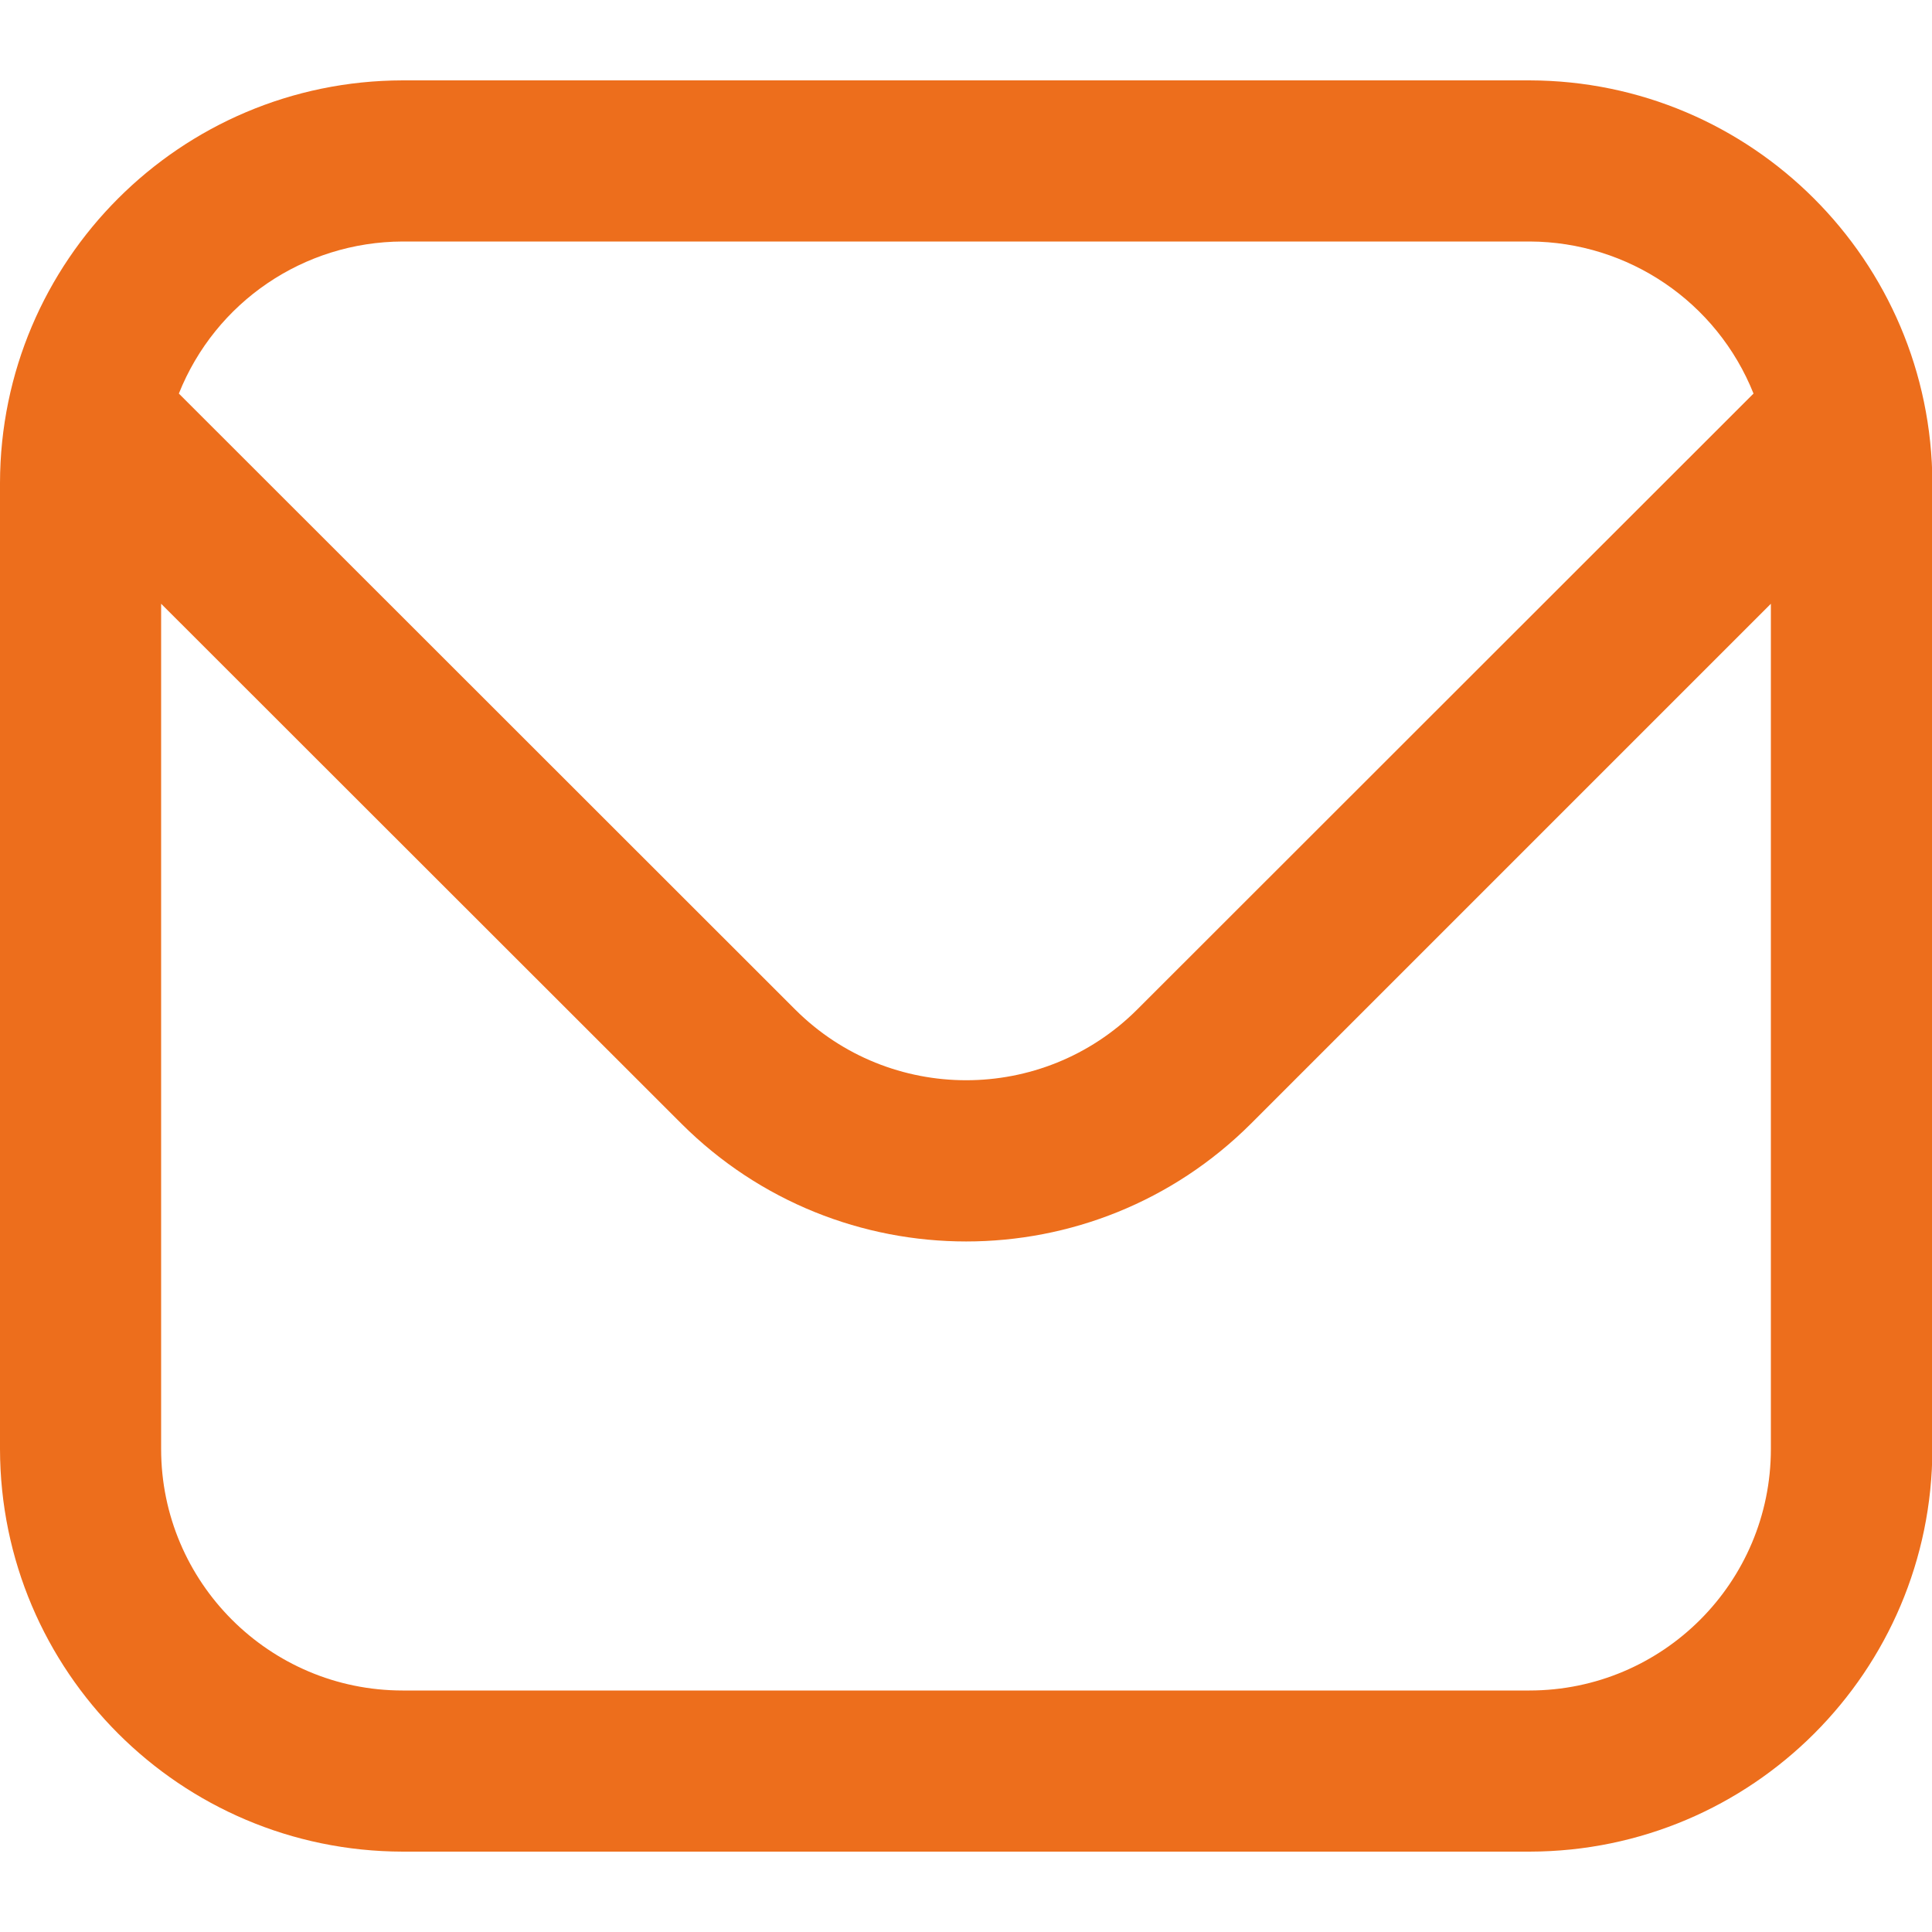
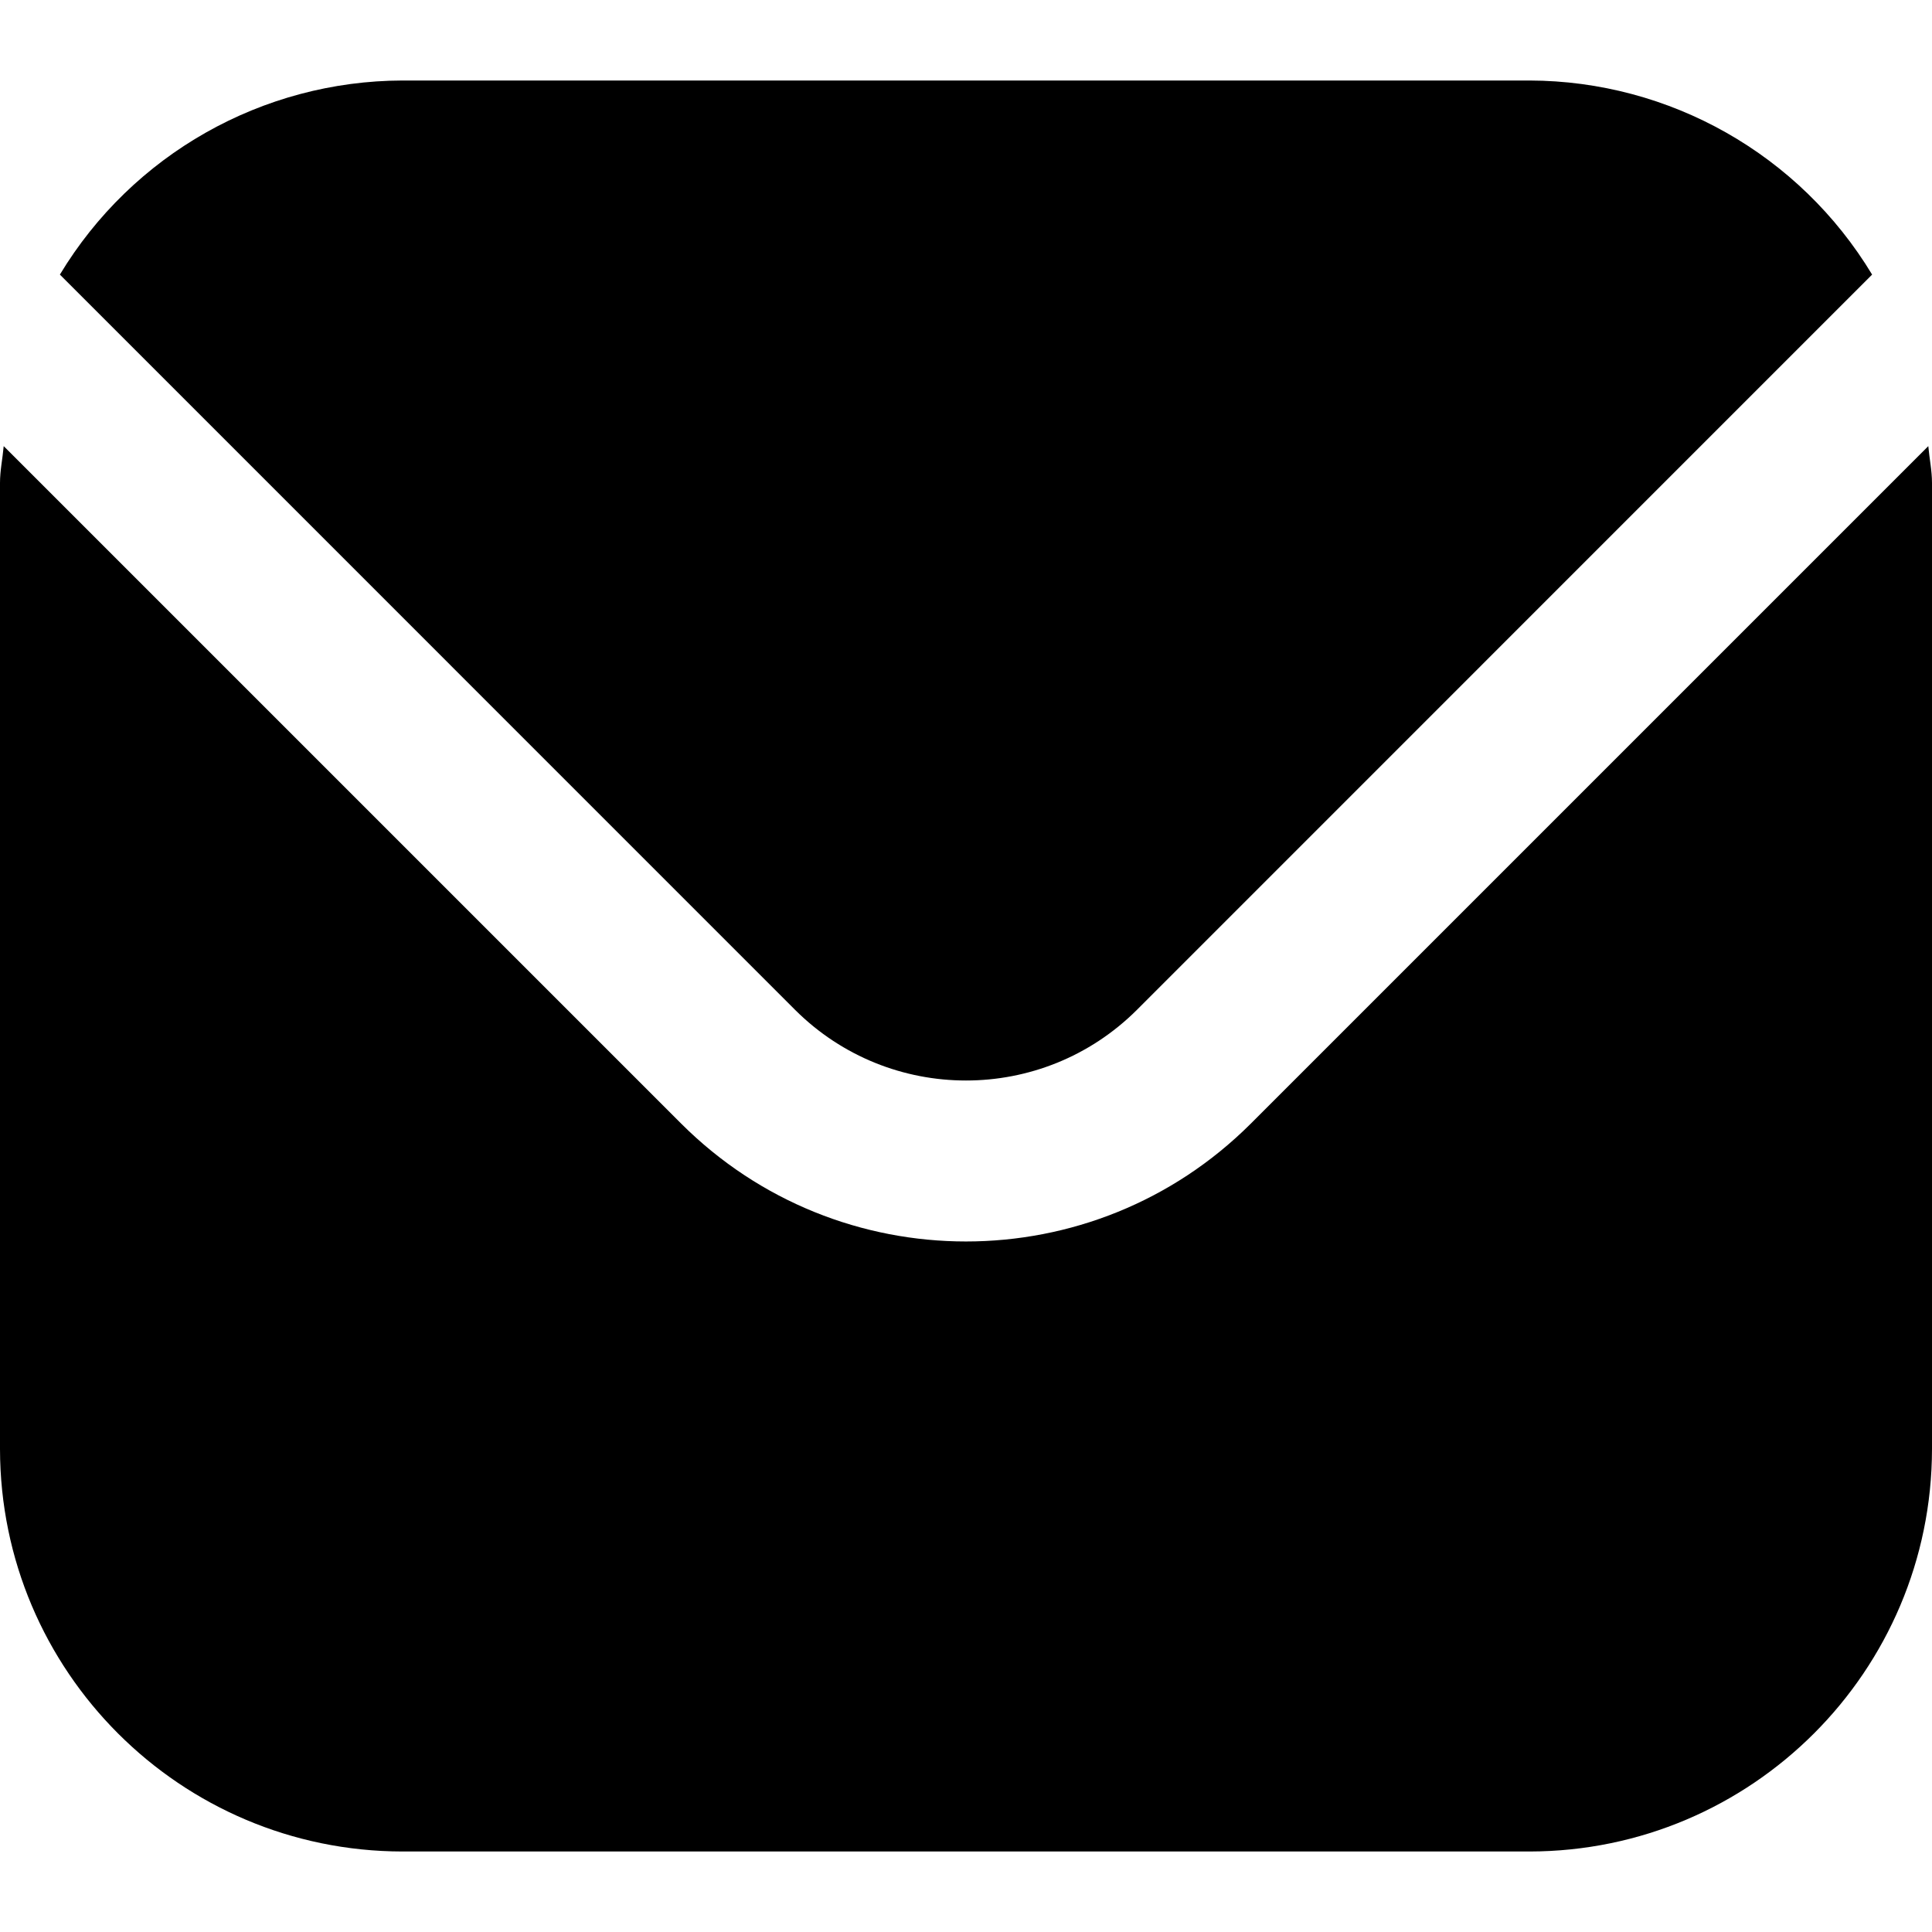
- <svg xmlns="http://www.w3.org/2000/svg" version="1.1" id="Outline" x="0px" y="0px" viewBox="0 0 512 512" style="enable-background:new 0 0 512 512;" xml:space="preserve">
-   <style type="text/css">
- 	.st0{fill:#ed6e1c;}
- </style>
-   <path class="st0" d="M405.3,21.3H106.7C47.8,21.4,0.1,69.1,0,128v256c0.1,58.9,47.8,106.6,106.7,106.7h298.7  c58.9-0.1,106.6-47.8,106.7-106.7V128C511.9,69.1,464.2,21.4,405.3,21.3z M106.7,64h298.7c26.1,0.1,49.6,16,59.3,40.3L301.3,267.6  c-25,24.9-65.5,24.9-90.5,0L47.4,104.3C57.1,80,80.5,64.1,106.7,64z M405.3,448H106.7c-35.3,0-64-28.7-64-64V160l137.9,137.8  c41.7,41.6,109.2,41.6,150.9,0L469.3,160v224C469.3,419.3,440.7,448,405.3,448z" />
+ <svg xmlns="http://www.w3.org/2000/svg" id="Filled" viewBox="0 0 24 24" width="512" height="512">
+   <path d="M23.954,5.542,15.536,13.96a5.007,5.007,0,0,1-7.072,0L.046,5.542C.032,5.7,0,5.843,0,6V18a5.006,5.006,0,0,0,5,5H19a5.006,5.006,0,0,0,5-5V6C24,5.843,23.968,5.7,23.954,5.542Z" />
+   <path d="M14.122,12.546l9.134-9.135A4.986,4.986,0,0,0,19,1H5A4.986,4.986,0,0,0,.744,3.411l9.134,9.135A3.007,3.007,0,0,0,14.122,12.546Z" />
</svg>
